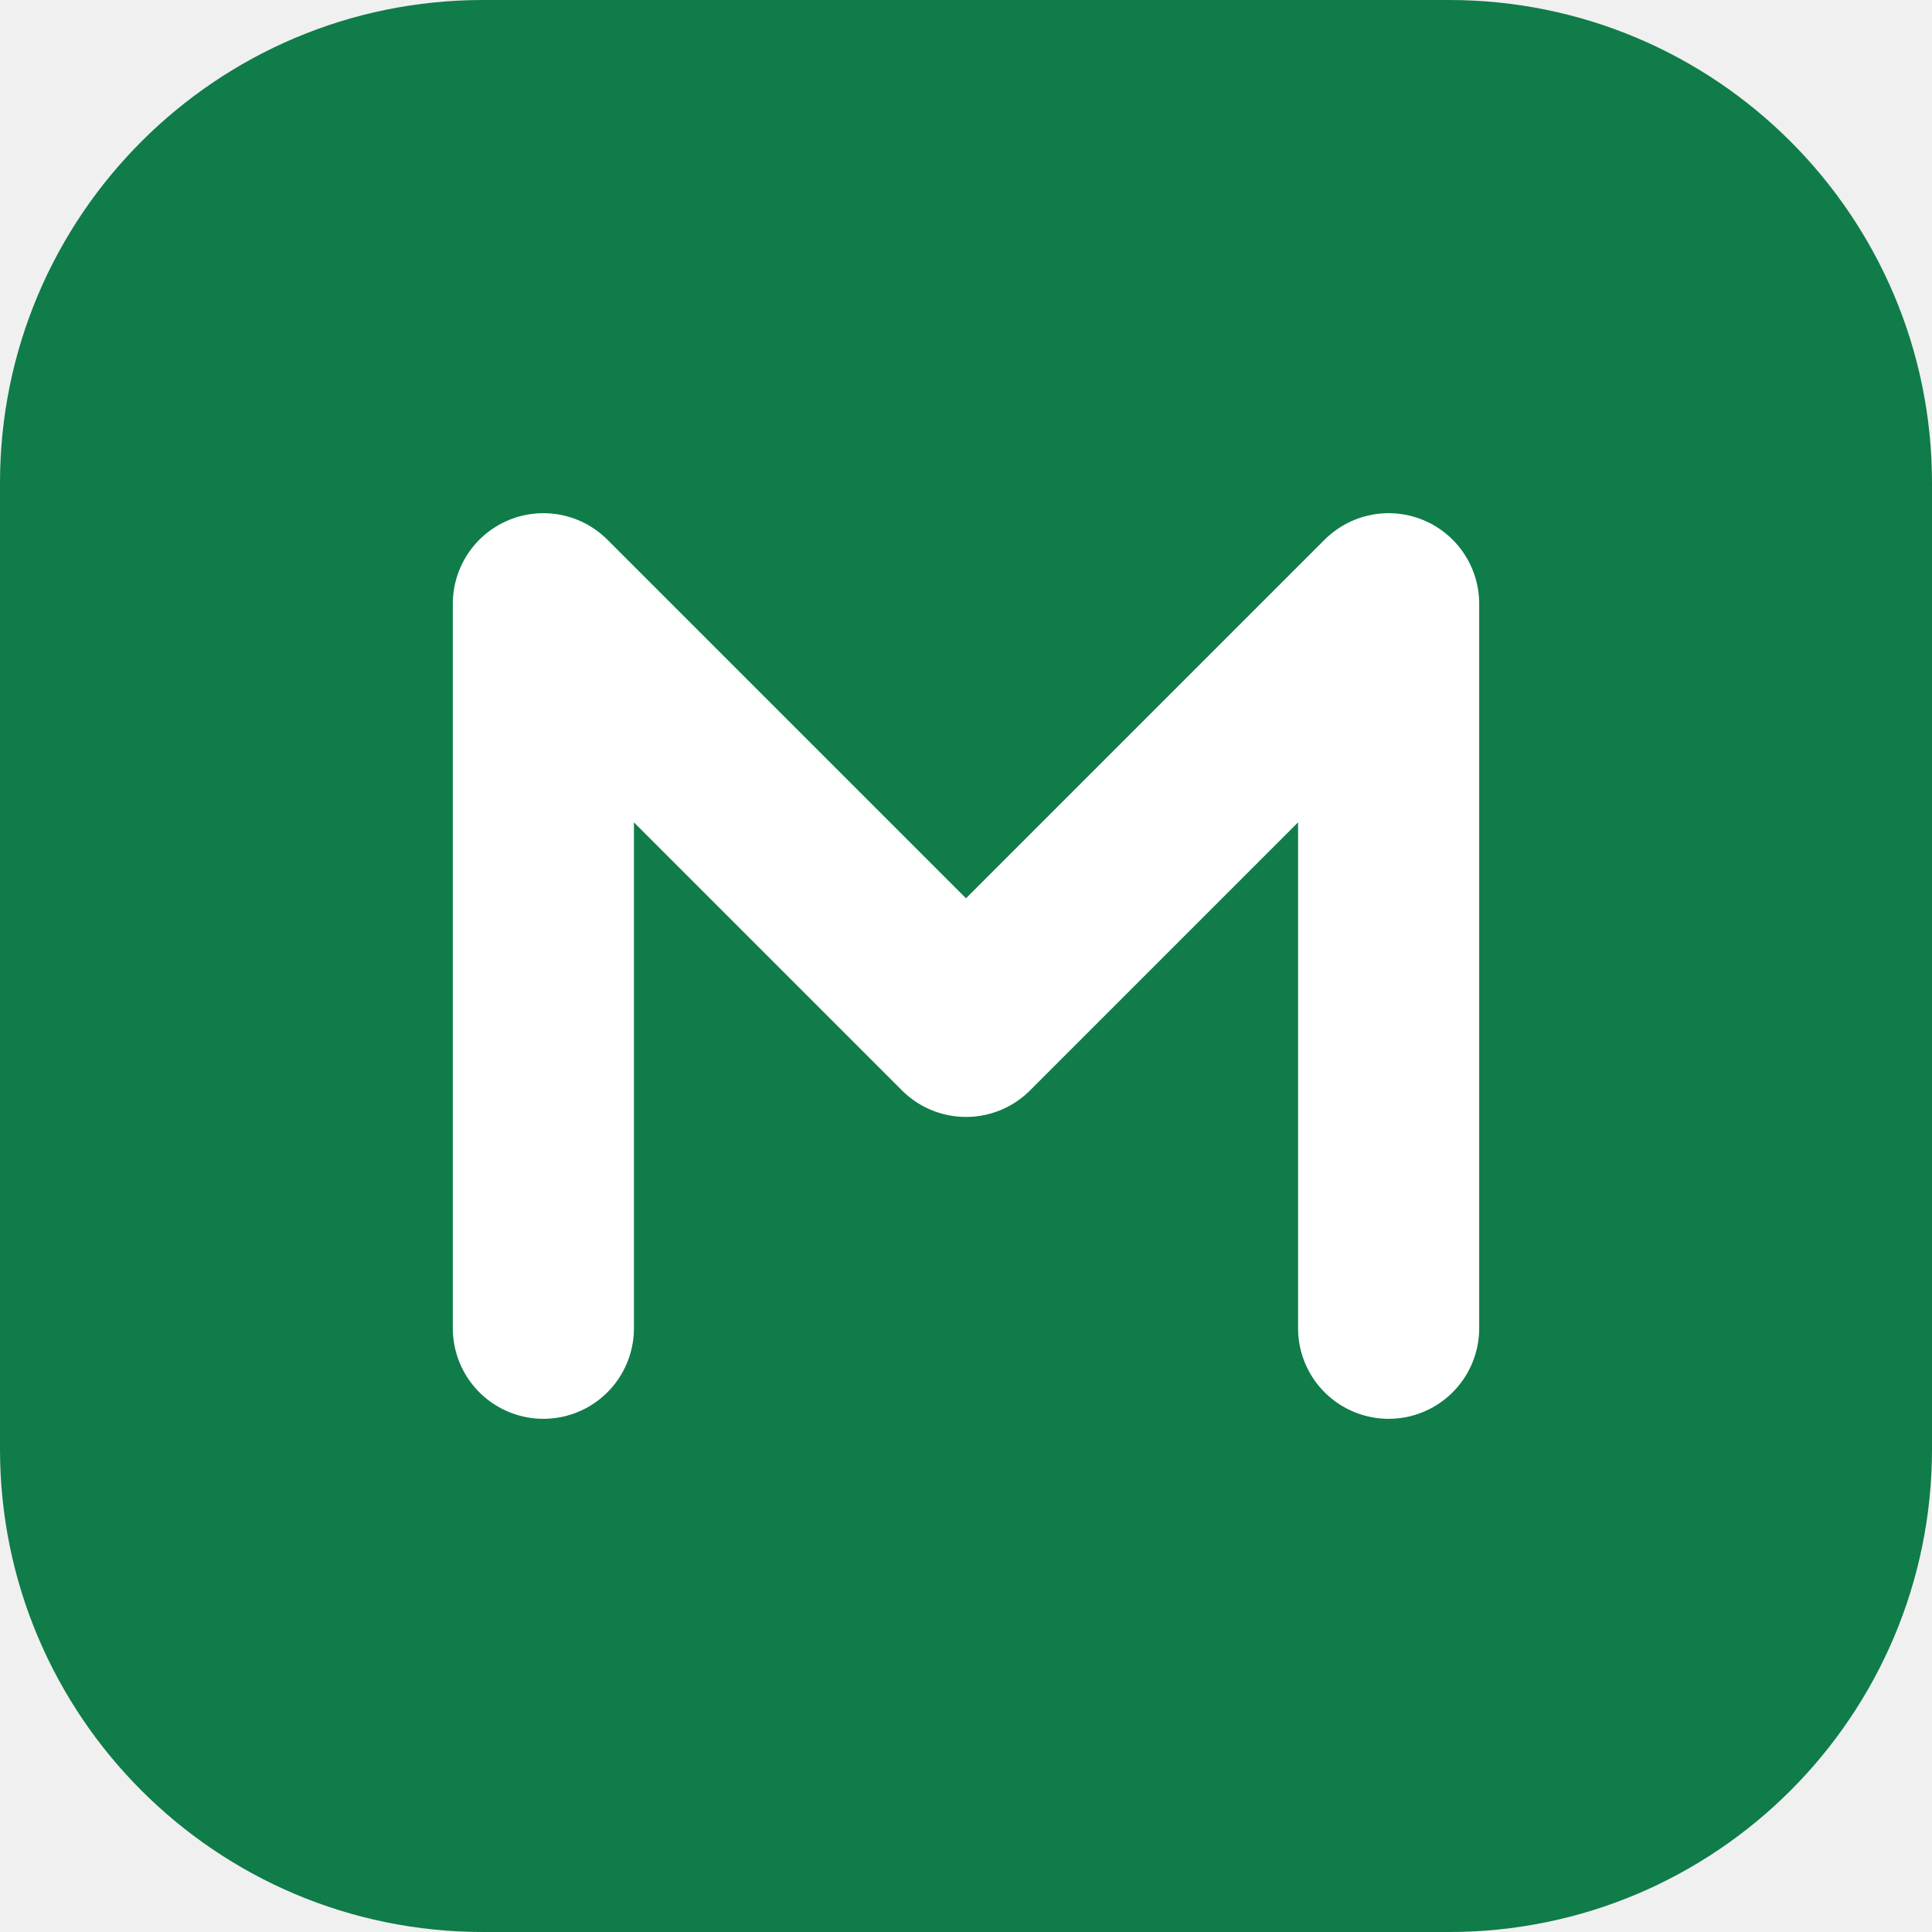
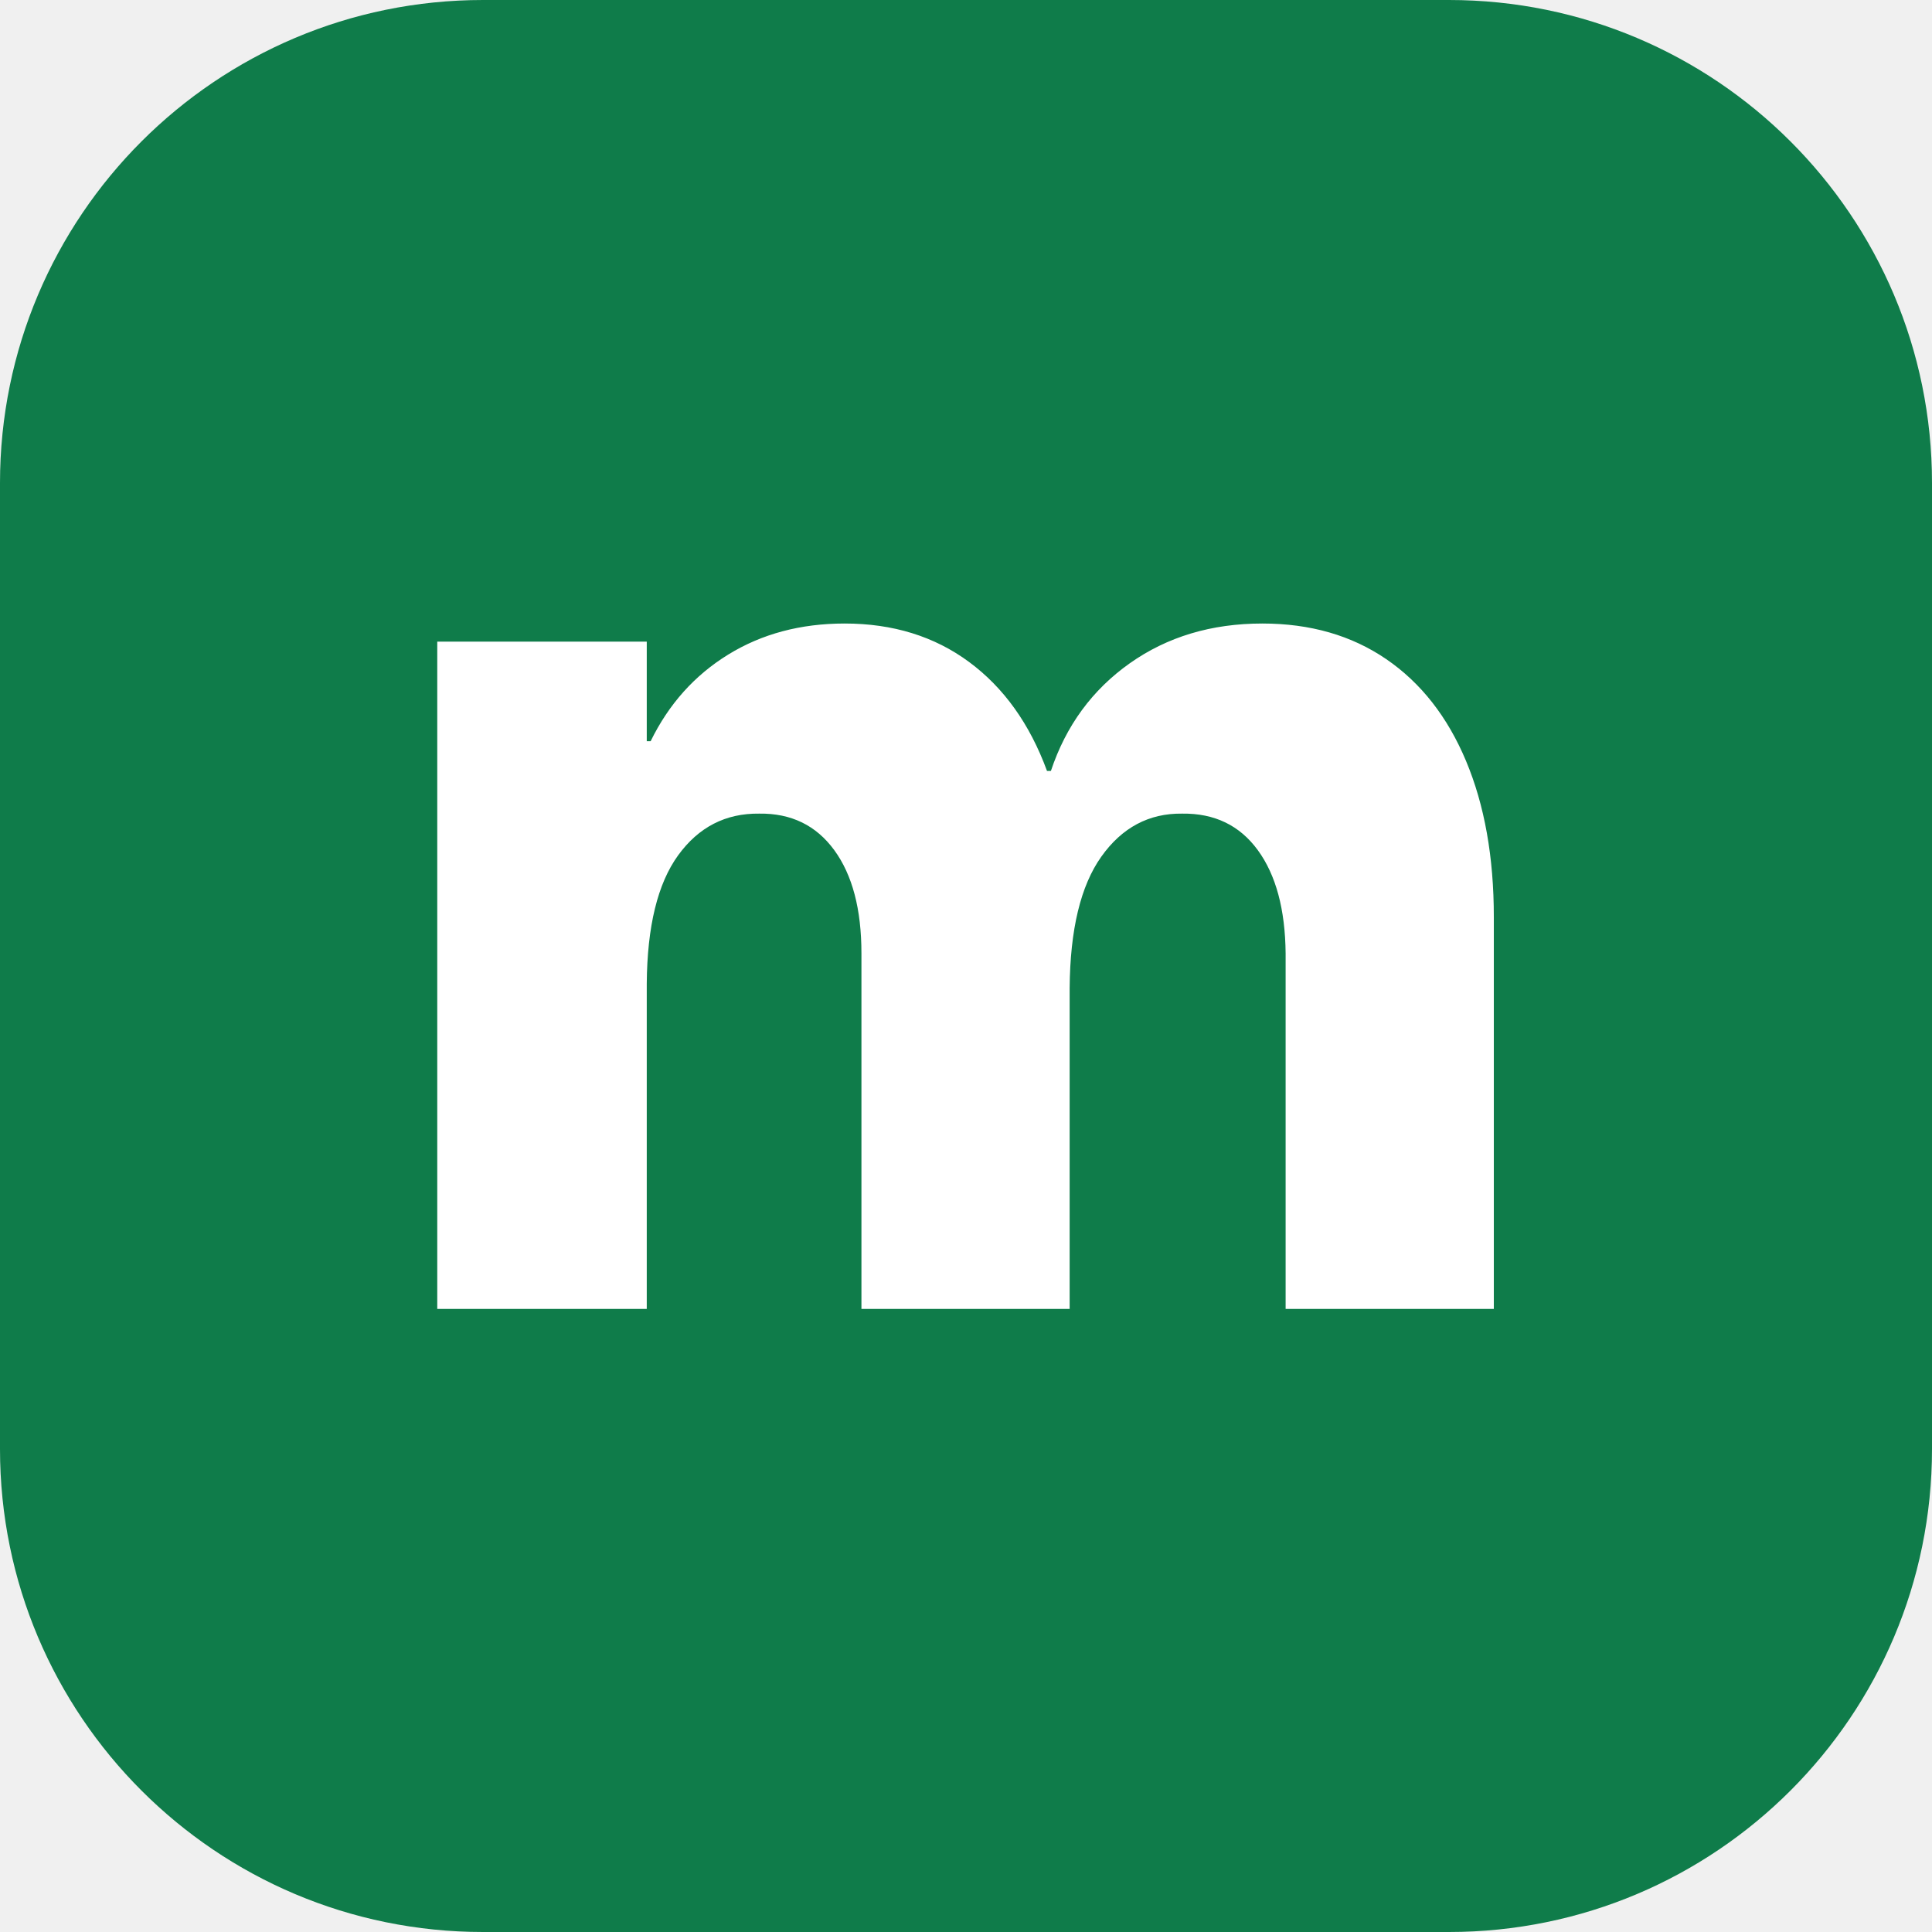
<svg xmlns="http://www.w3.org/2000/svg" viewBox="0 0 32 32">
  <rect width="32" height="32" rx="8" fill="#0f7c4a" />
-   <path d="M9 22V10l7 7 7-7v12" fill="none" stroke="#fff" stroke-width="3" stroke-linecap="round" stroke-linejoin="round" />
+   <path transform="translate(6.00 21.68) scale(0.01071)" fill="#fff" d="M116 -1032H440V-878H446Q488 -964 566.0 -1012.0Q644 -1060 746 -1060Q858 -1060 938.5 -1000.5Q1019 -941 1059 -832H1065Q1100 -937 1187.0 -998.5Q1274 -1060 1392 -1060Q1503 -1060 1583.5 -1005.0Q1664 -950 1707.0 -847.5Q1750 -745 1750 -606V0H1428V-550Q1427 -652 1385.0 -709.5Q1343 -767 1268 -766Q1191 -767 1143.0 -699.5Q1095 -632 1094 -496V0H772V-550Q772 -652 730.0 -709.5Q688 -767 614 -766Q536 -767 488.5 -701.5Q441 -636 440 -503V0H116Z" />
</svg>
